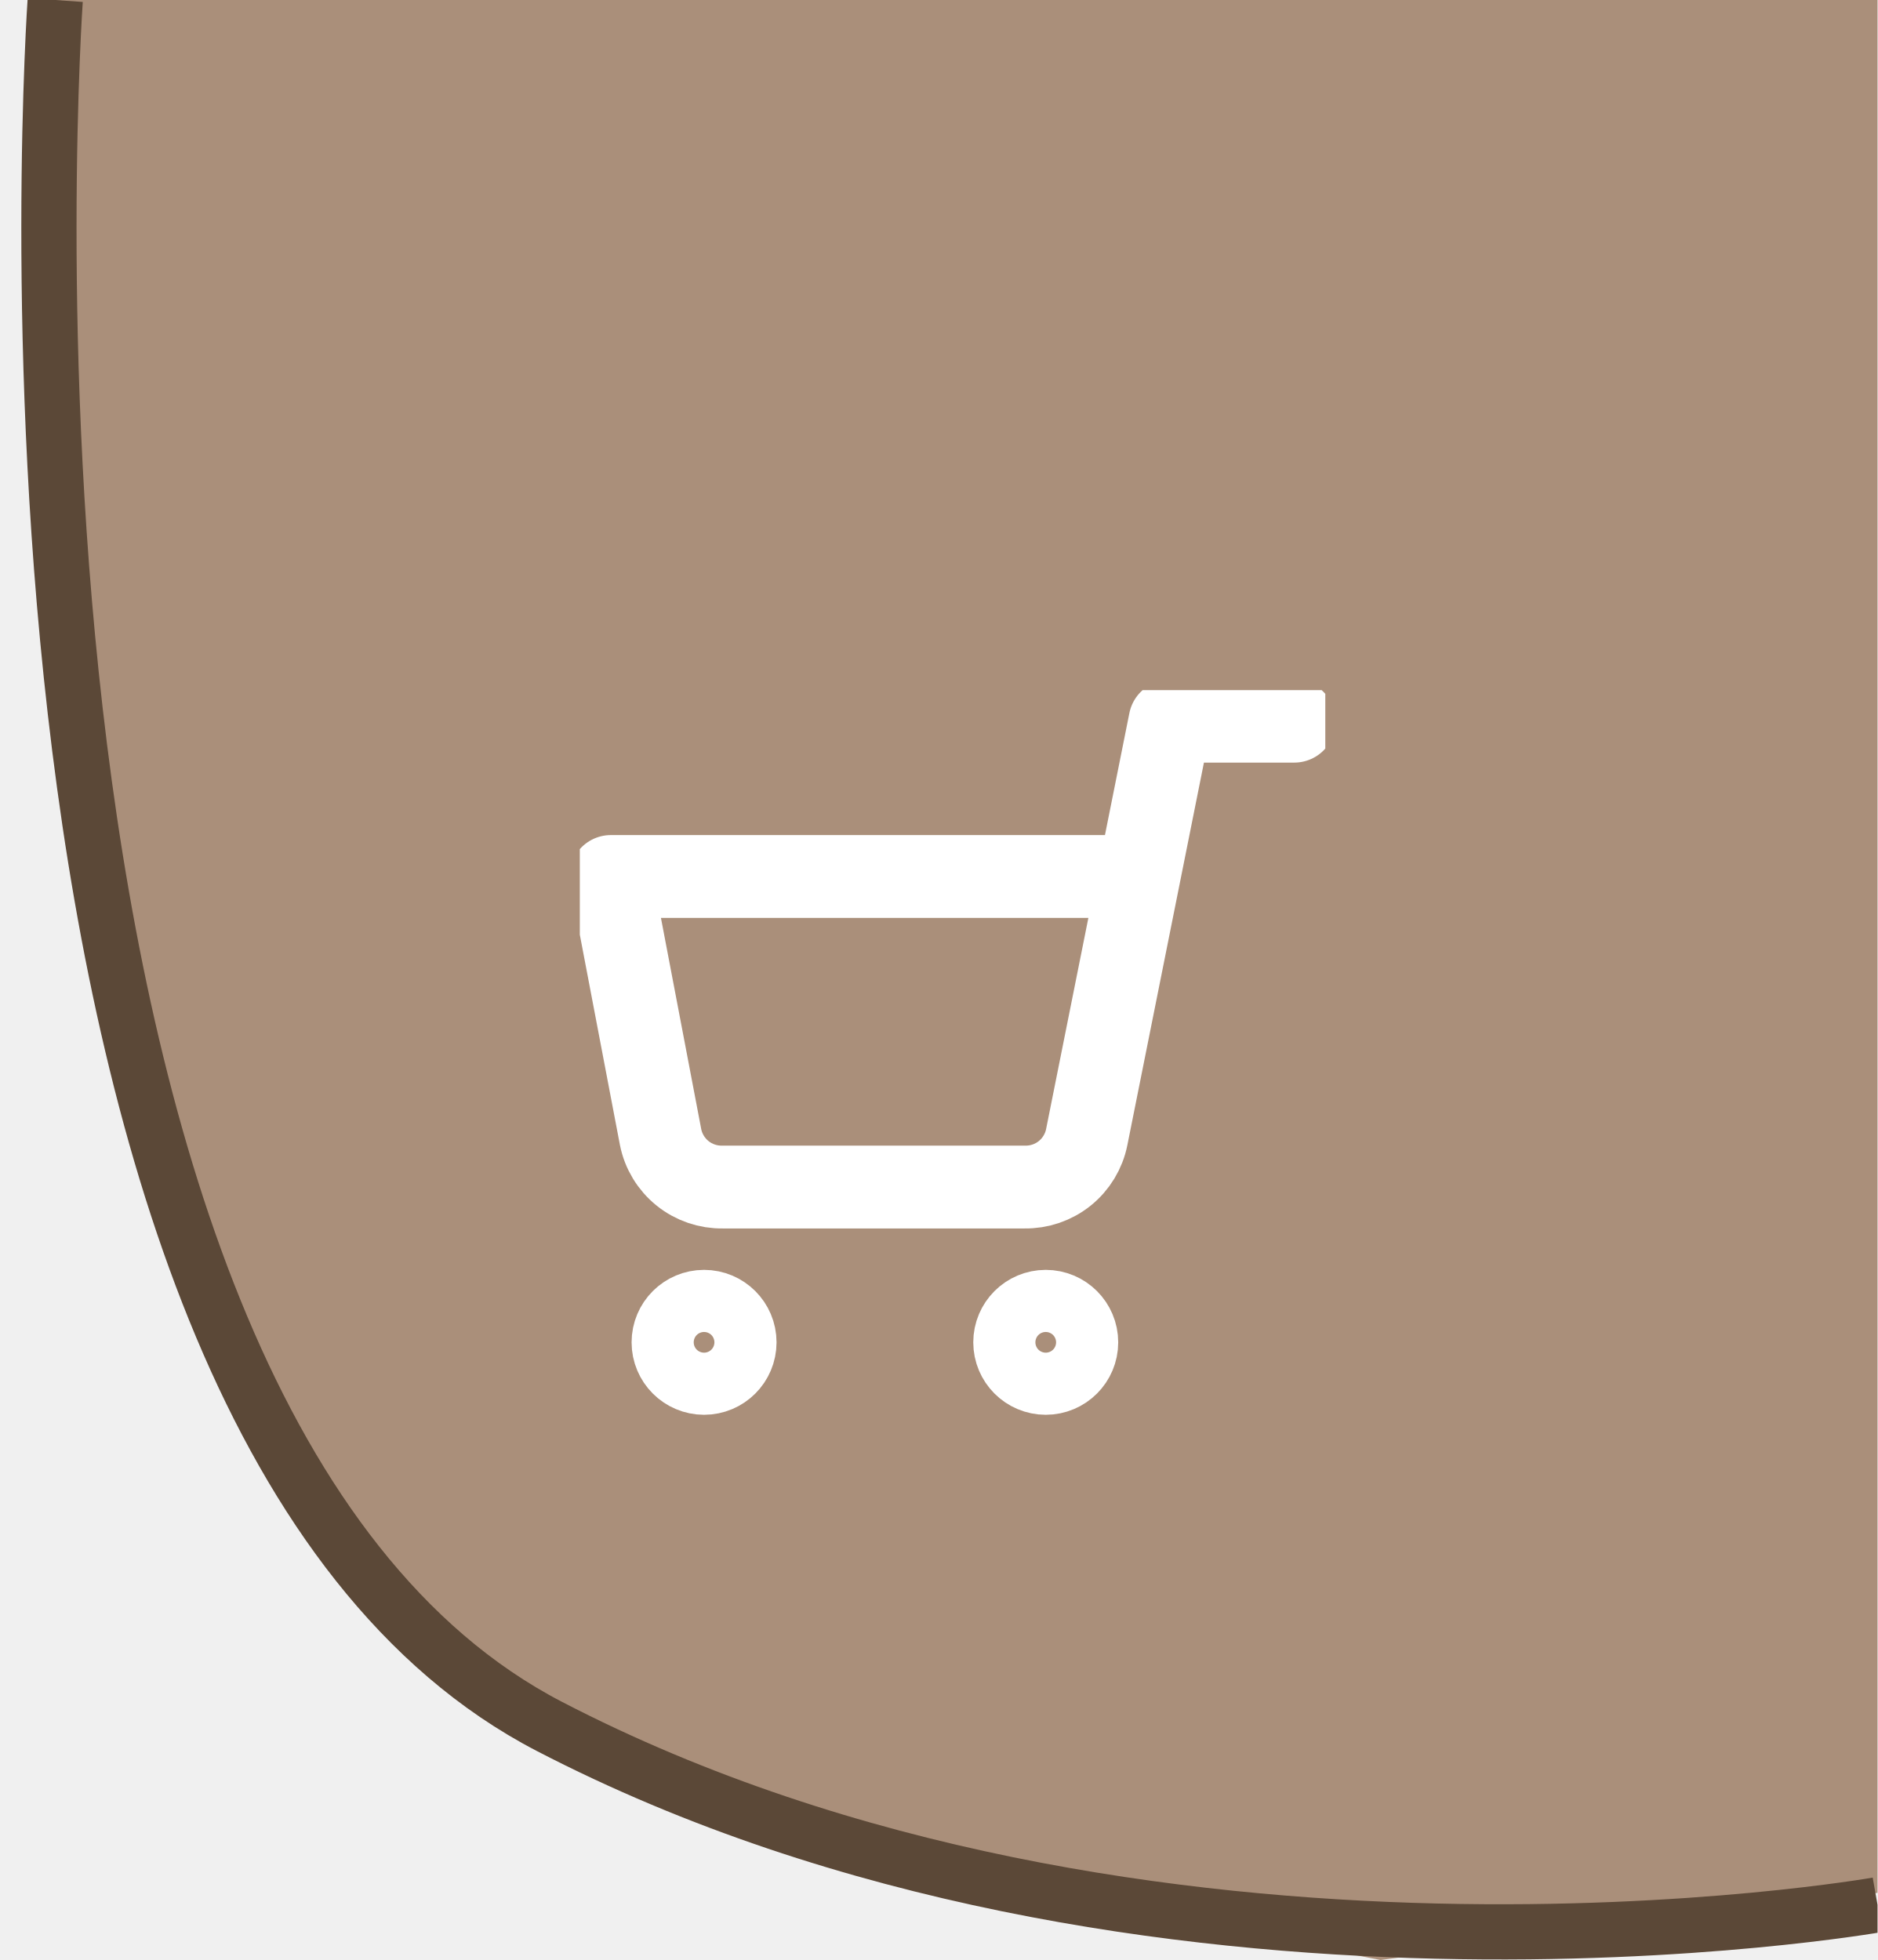
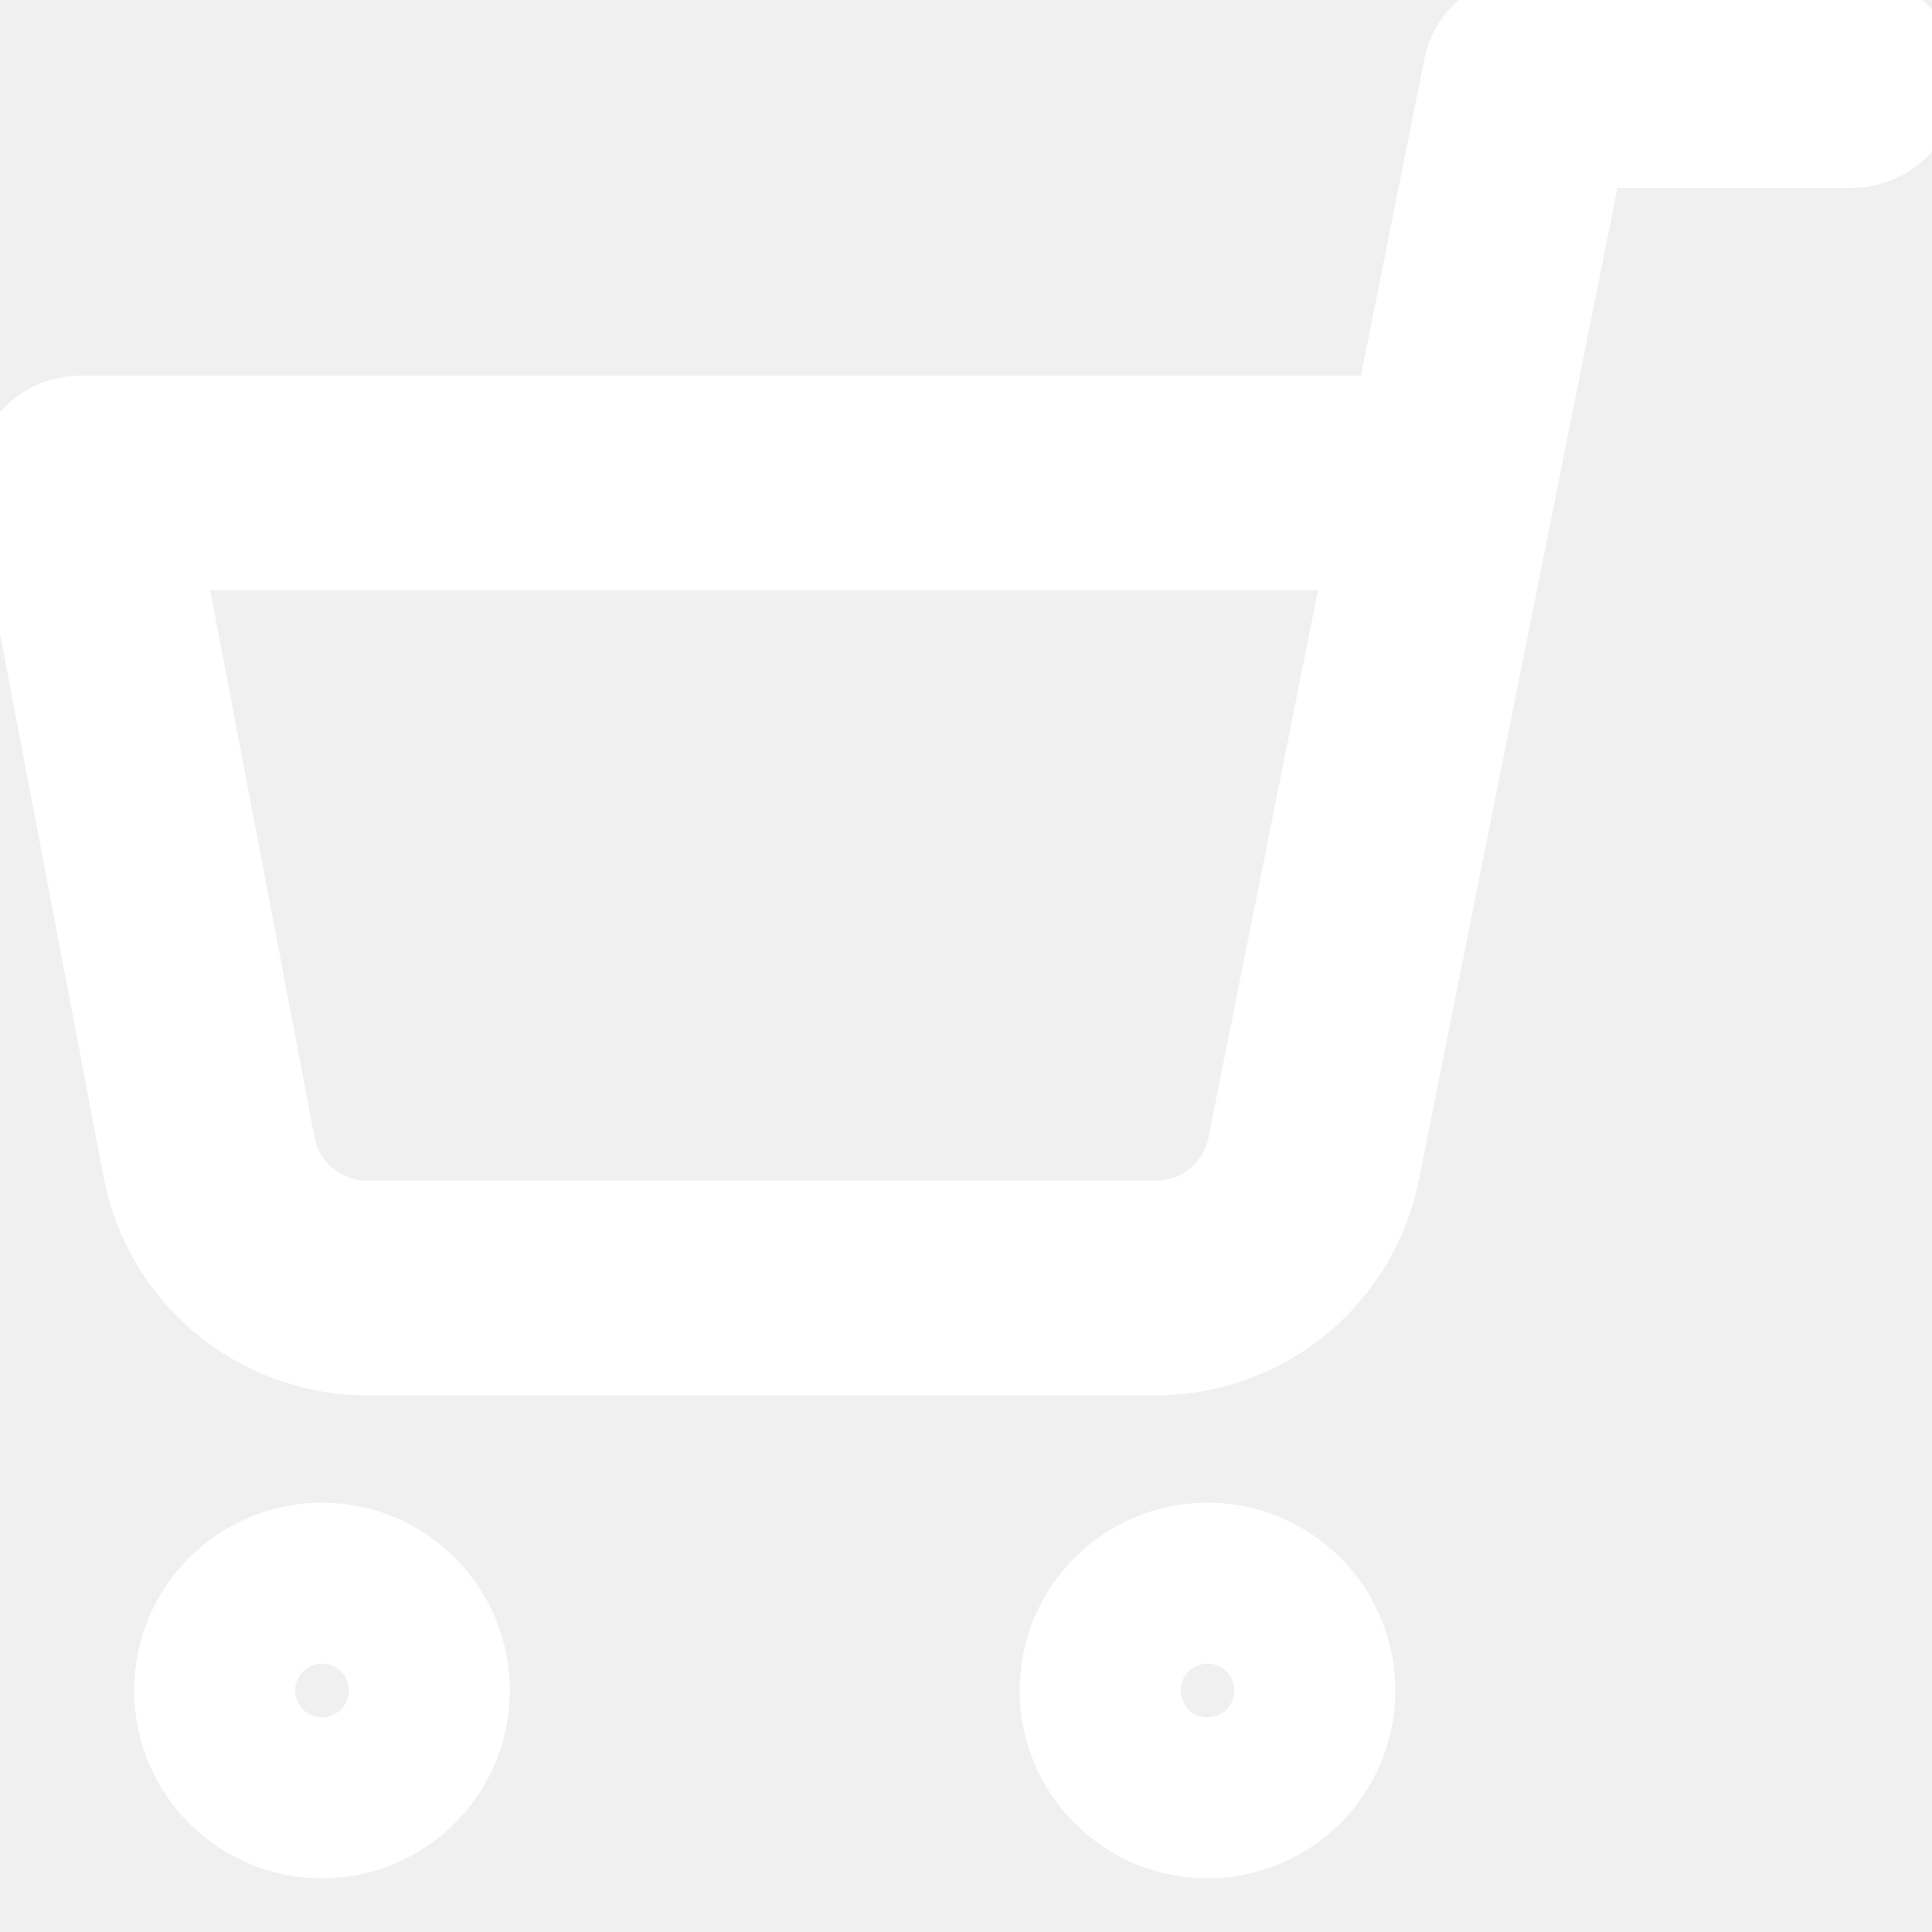
- <svg xmlns="http://www.w3.org/2000/svg" width="68" height="71" viewBox="0 0 68 71" fill="none">
-   <g clip-path="url(#clip0_120_1152)">
-     <path d="M1.5 23.5V0H68.5V33.5V68.5L50 71L32 67.5L15.5 59.5L6.5 45L1.5 23.5Z" fill="#AA8F7A" />
-     <g clip-path="url(#clip1_120_1152)">
-       <path d="M46.875 26.125H42.375L39.36 41.189C39.257 41.707 38.975 42.172 38.564 42.503C38.153 42.834 37.638 43.01 37.11 43H26.175C25.647 43.01 25.132 42.834 24.721 42.503C24.31 42.172 24.028 41.707 23.925 41.189L22.125 31.75H41.25M36.75 48.625C36.75 49.246 37.254 49.75 37.875 49.75C38.496 49.75 39 49.246 39 48.625C39 48.004 38.496 47.5 37.875 47.5C37.254 47.5 36.75 48.004 36.75 48.625ZM24.375 48.625C24.375 49.246 24.879 49.75 25.5 49.75C26.121 49.75 26.625 49.246 26.625 48.625C26.625 48.004 26.121 47.5 25.5 47.5C24.879 47.5 24.375 48.004 24.375 48.625Z" stroke="white" stroke-width="3" stroke-linecap="round" stroke-linejoin="round" />
-     </g>
-     <path d="M2 -4.72479e-07C2 -4.72479e-07 -1.608 51.374 19.893 62.536C41.395 73.697 68 69 68 69" stroke="#5B4837" stroke-width="2" />
+ <svg xmlns="http://www.w3.org/2000/svg" width="27" height="27" viewBox="0 0 27 27" fill="none">
+   <g clip-path="url(#clip0_142_407)">
+     <path d="M25.875 1.125H21.375L18.36 16.189C18.257 16.707 17.975 17.172 17.564 17.503C17.153 17.834 16.638 18.01 16.11 18H5.175C4.647 18.01 4.132 17.834 3.721 17.503C3.31 17.172 3.028 16.707 2.925 16.189L1.125 6.75H20.25M15.75 23.625C15.75 24.246 16.254 24.75 16.875 24.75C17.496 24.75 18 24.246 18 23.625C18 23.004 17.496 22.5 16.875 22.5C16.254 22.5 15.75 23.004 15.75 23.625ZM3.375 23.625C3.375 24.246 3.879 24.75 4.5 24.75C5.121 24.75 5.625 24.246 5.625 23.625C5.625 23.004 5.121 22.5 4.5 22.5C3.879 22.5 3.375 23.004 3.375 23.625Z" stroke="white" stroke-width="3" stroke-linecap="round" stroke-linejoin="round" />
  </g>
  <defs>
-     <clipPath id="clip0_120_1152">
-       <rect width="68" height="71" fill="white" />
-     </clipPath>
-     <clipPath id="clip1_120_1152">
-       <rect width="27" height="27" fill="white" transform="matrix(-1 0 0 1 48 25)" />
+     <clipPath id="clip0_142_407">
+       <rect width="27" height="27" fill="white" transform="matrix(-1 0 0 1 27 0)" />
    </clipPath>
  </defs>
</svg>
